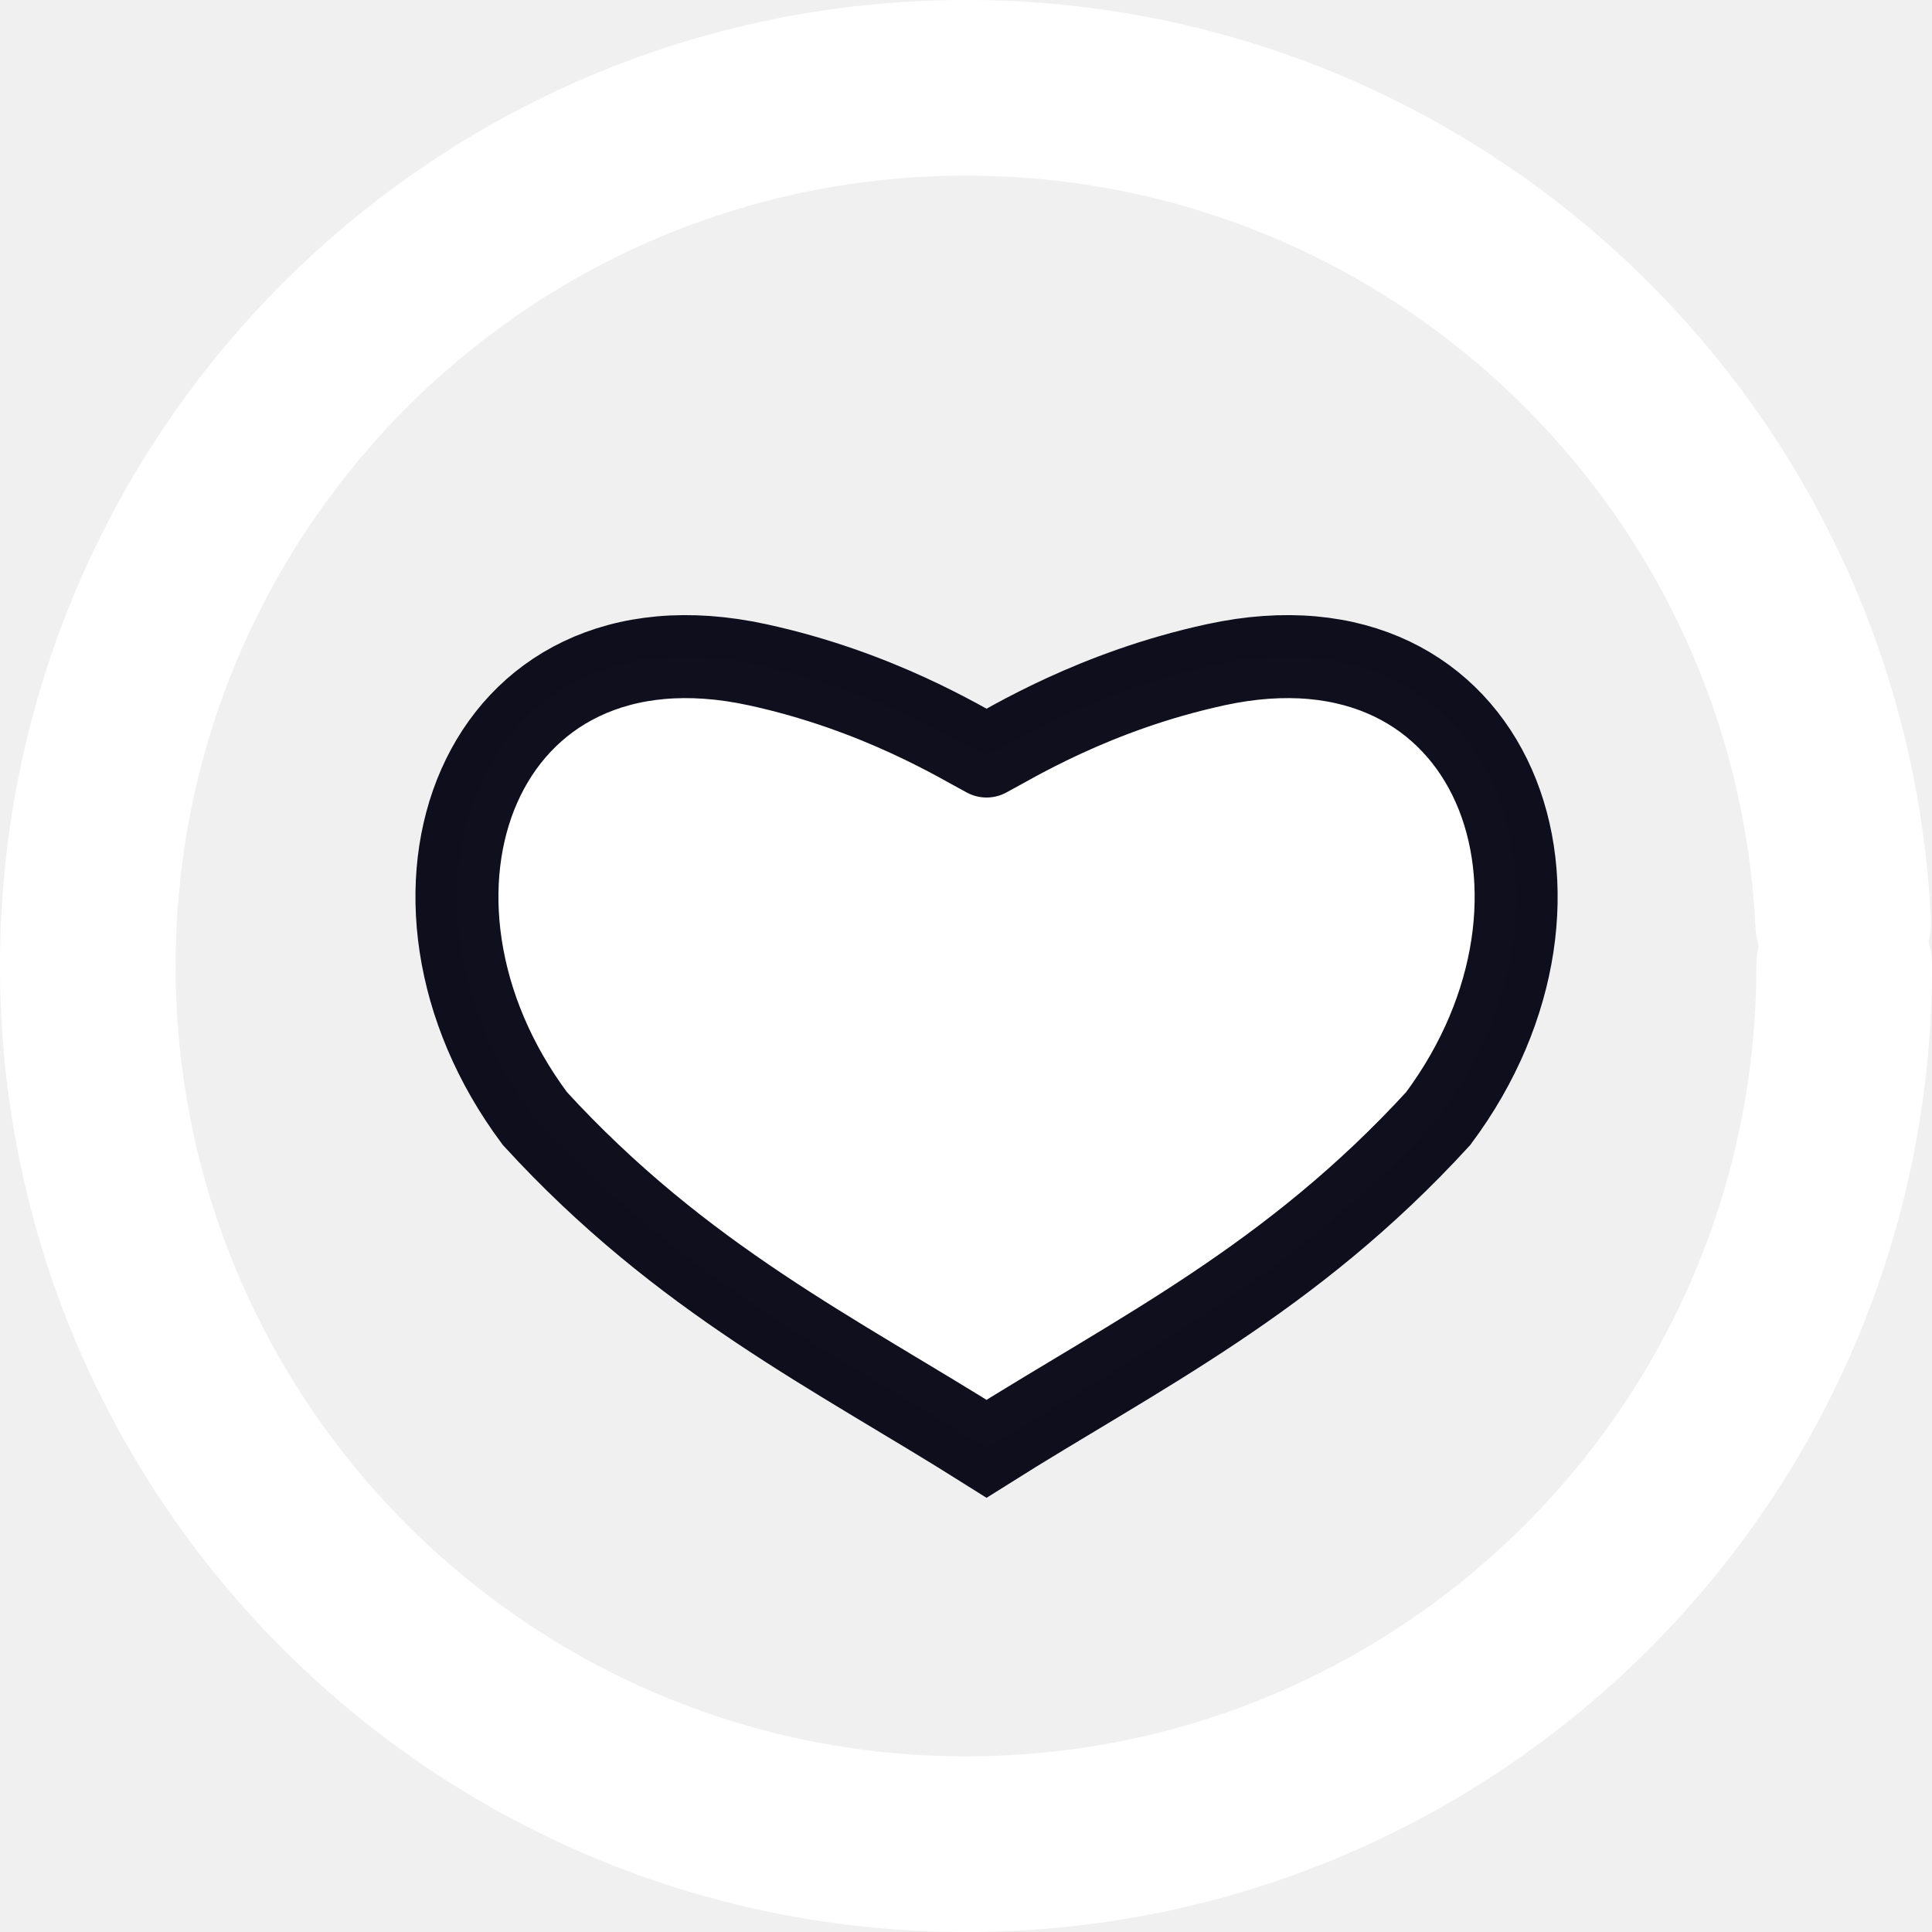
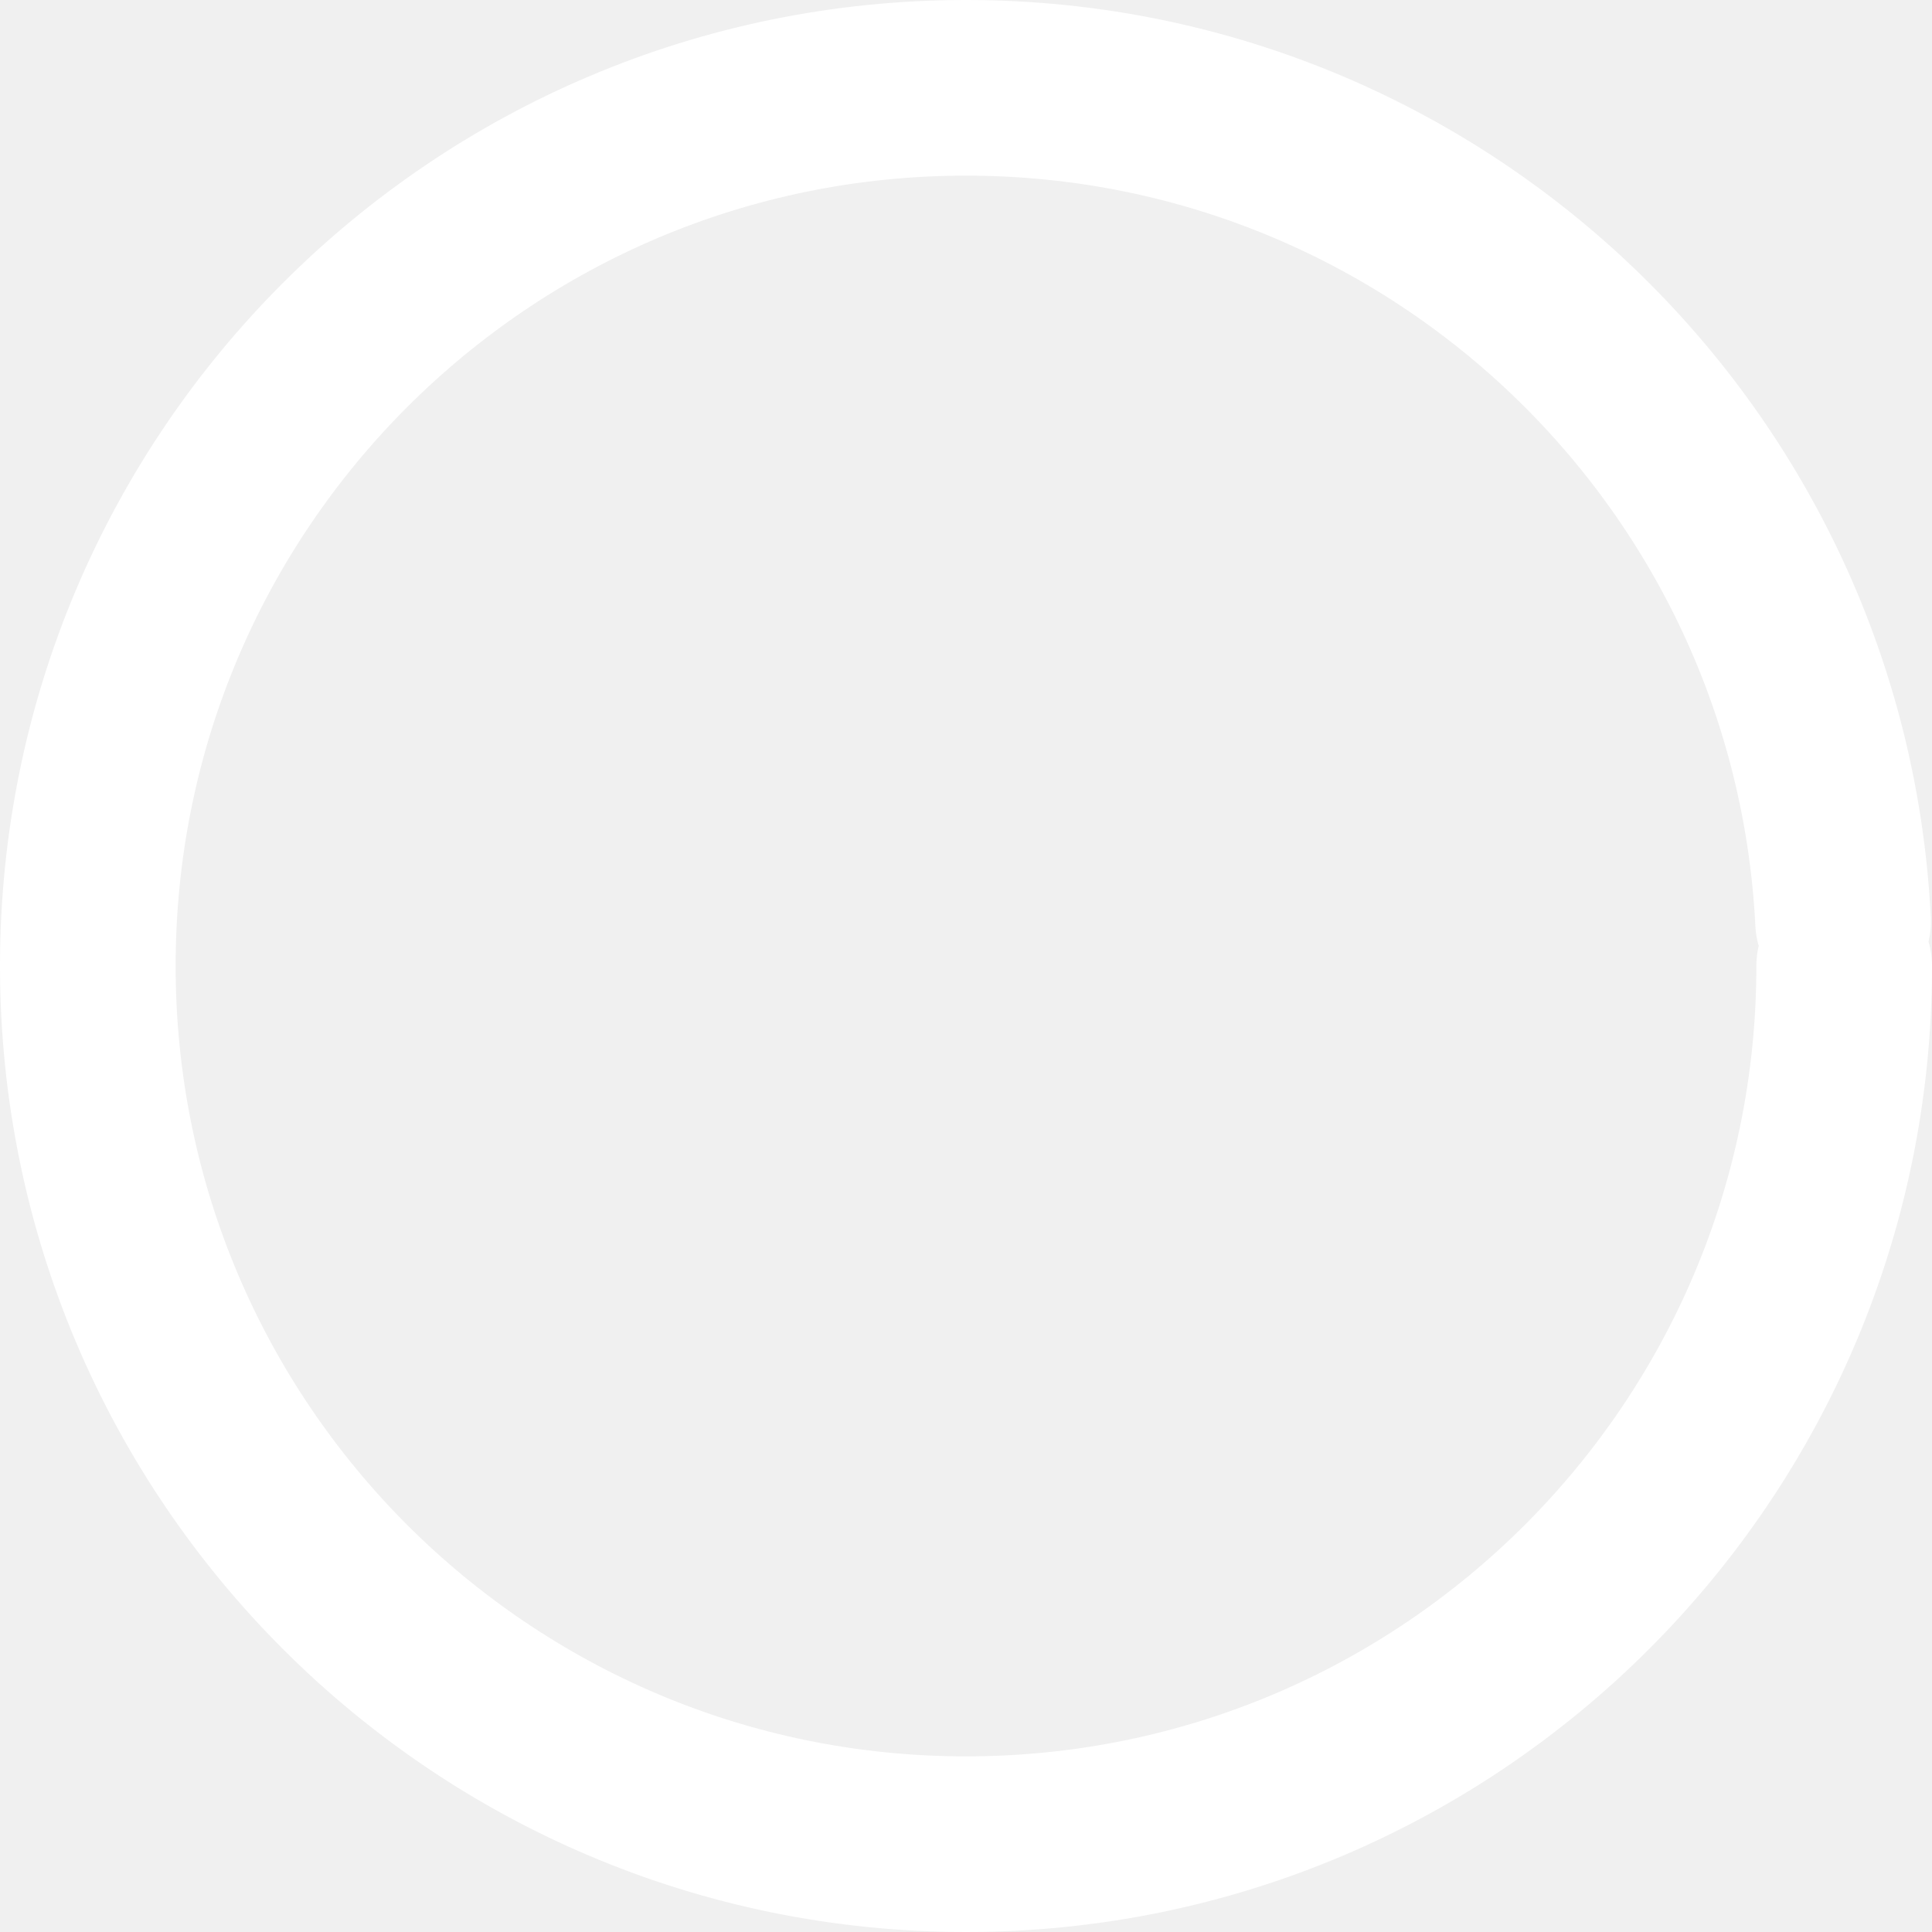
- <svg xmlns="http://www.w3.org/2000/svg" version="1.1" width="32px" height="32px" fill="#FFFFFF" viewBox="0 0 66 66" id="svg114">
-   <defs id="defs118" />
-   <circle class="path" r="30" fill="none" cx="33" cy="33" stroke="white" stroke-width="6" stroke-linecap="round" stroke-dasharray="187" stroke-dashoffset="0" transform="rotate(0 33 33)" id="circle112" />
-   <path id="path1445-6" d="m 33.702,25.827 c 0.841,-0.44 3.681,-2.218 7.828,-3.119 9.563,-2.076 13.239,7.947 7.6,15.505 C 44.093,43.712 38.863,46.238 33.702,49.492 28.541,46.238 23.312,43.712 18.274,38.213 12.635,30.655 16.311,20.632 25.874,22.708 c 4.148,0.901 6.986,2.679 7.828,3.119" style="fill-opacity:1;stroke:#00000f;stroke-width:2.835;stroke-linecap:round;stroke-linejoin:miter;stroke-miterlimit:4.7;stroke-dasharray:none;stroke-opacity:0.941" />
+ <svg xmlns="http://www.w3.org/2000/svg" version="1.1" width="32px" height="32px" fill="#FFFFFF" viewBox="0 0 66 66">
+   <circle class="path" r="30" fill="none" cx="33" cy="33" stroke="white" stroke-width="6" stroke-linecap="round" stroke-dasharray="187" stroke-dashoffset="0" transform="rotate(0 33 33)" />
</svg>
